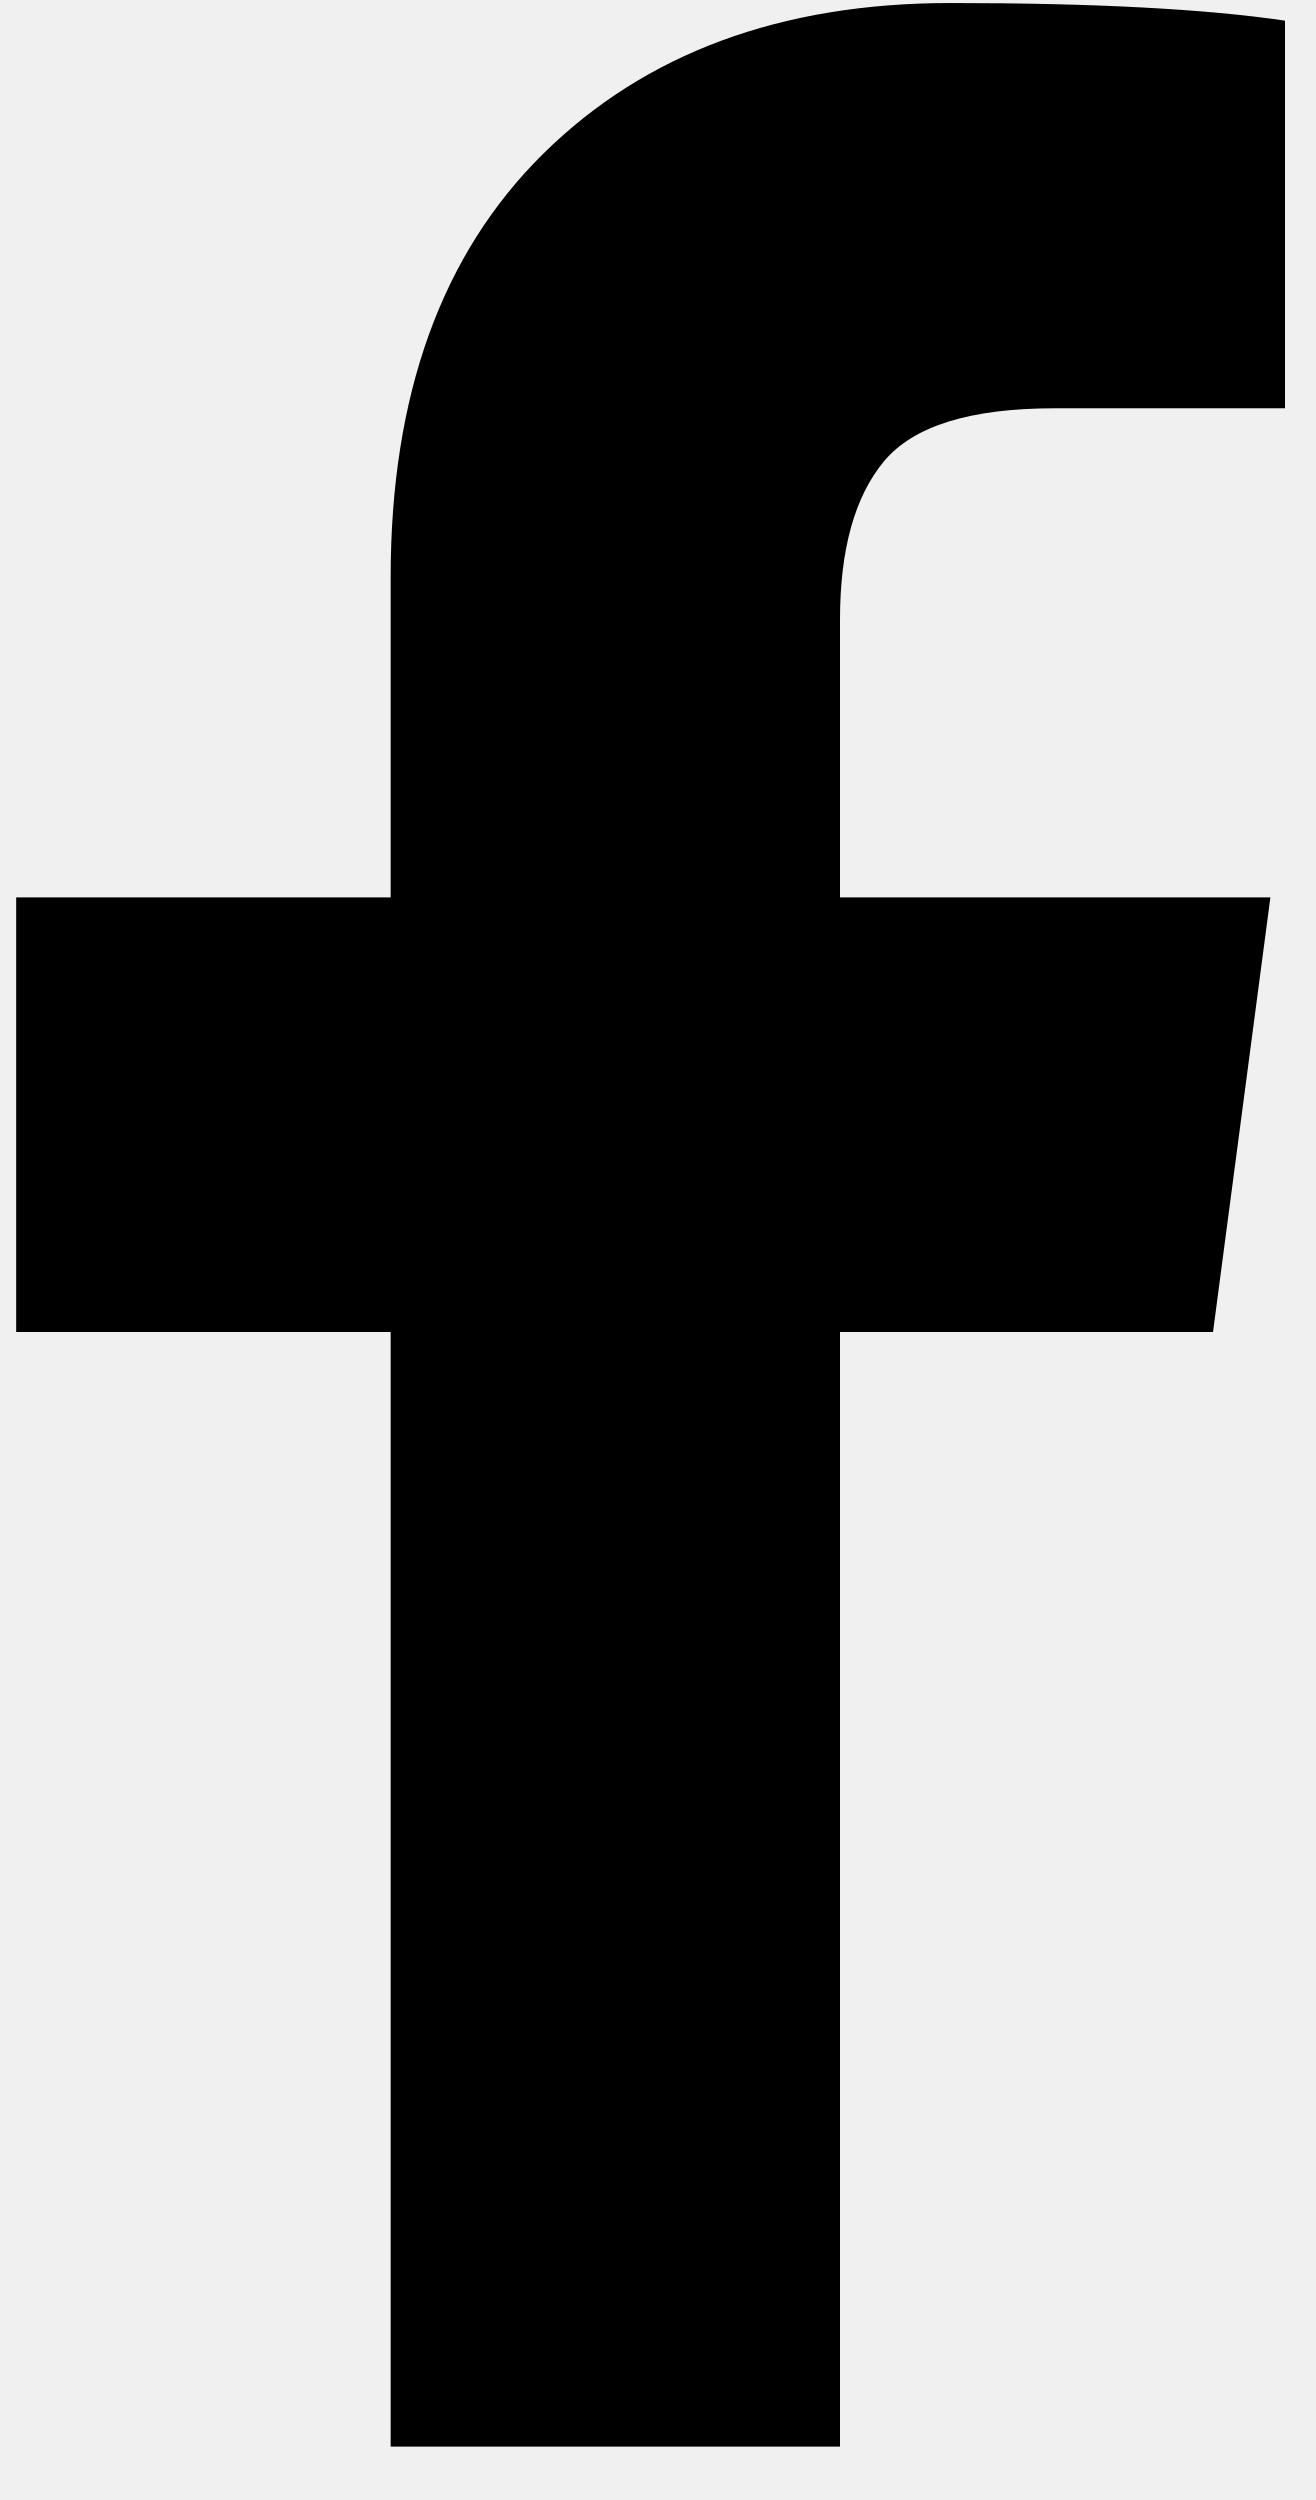
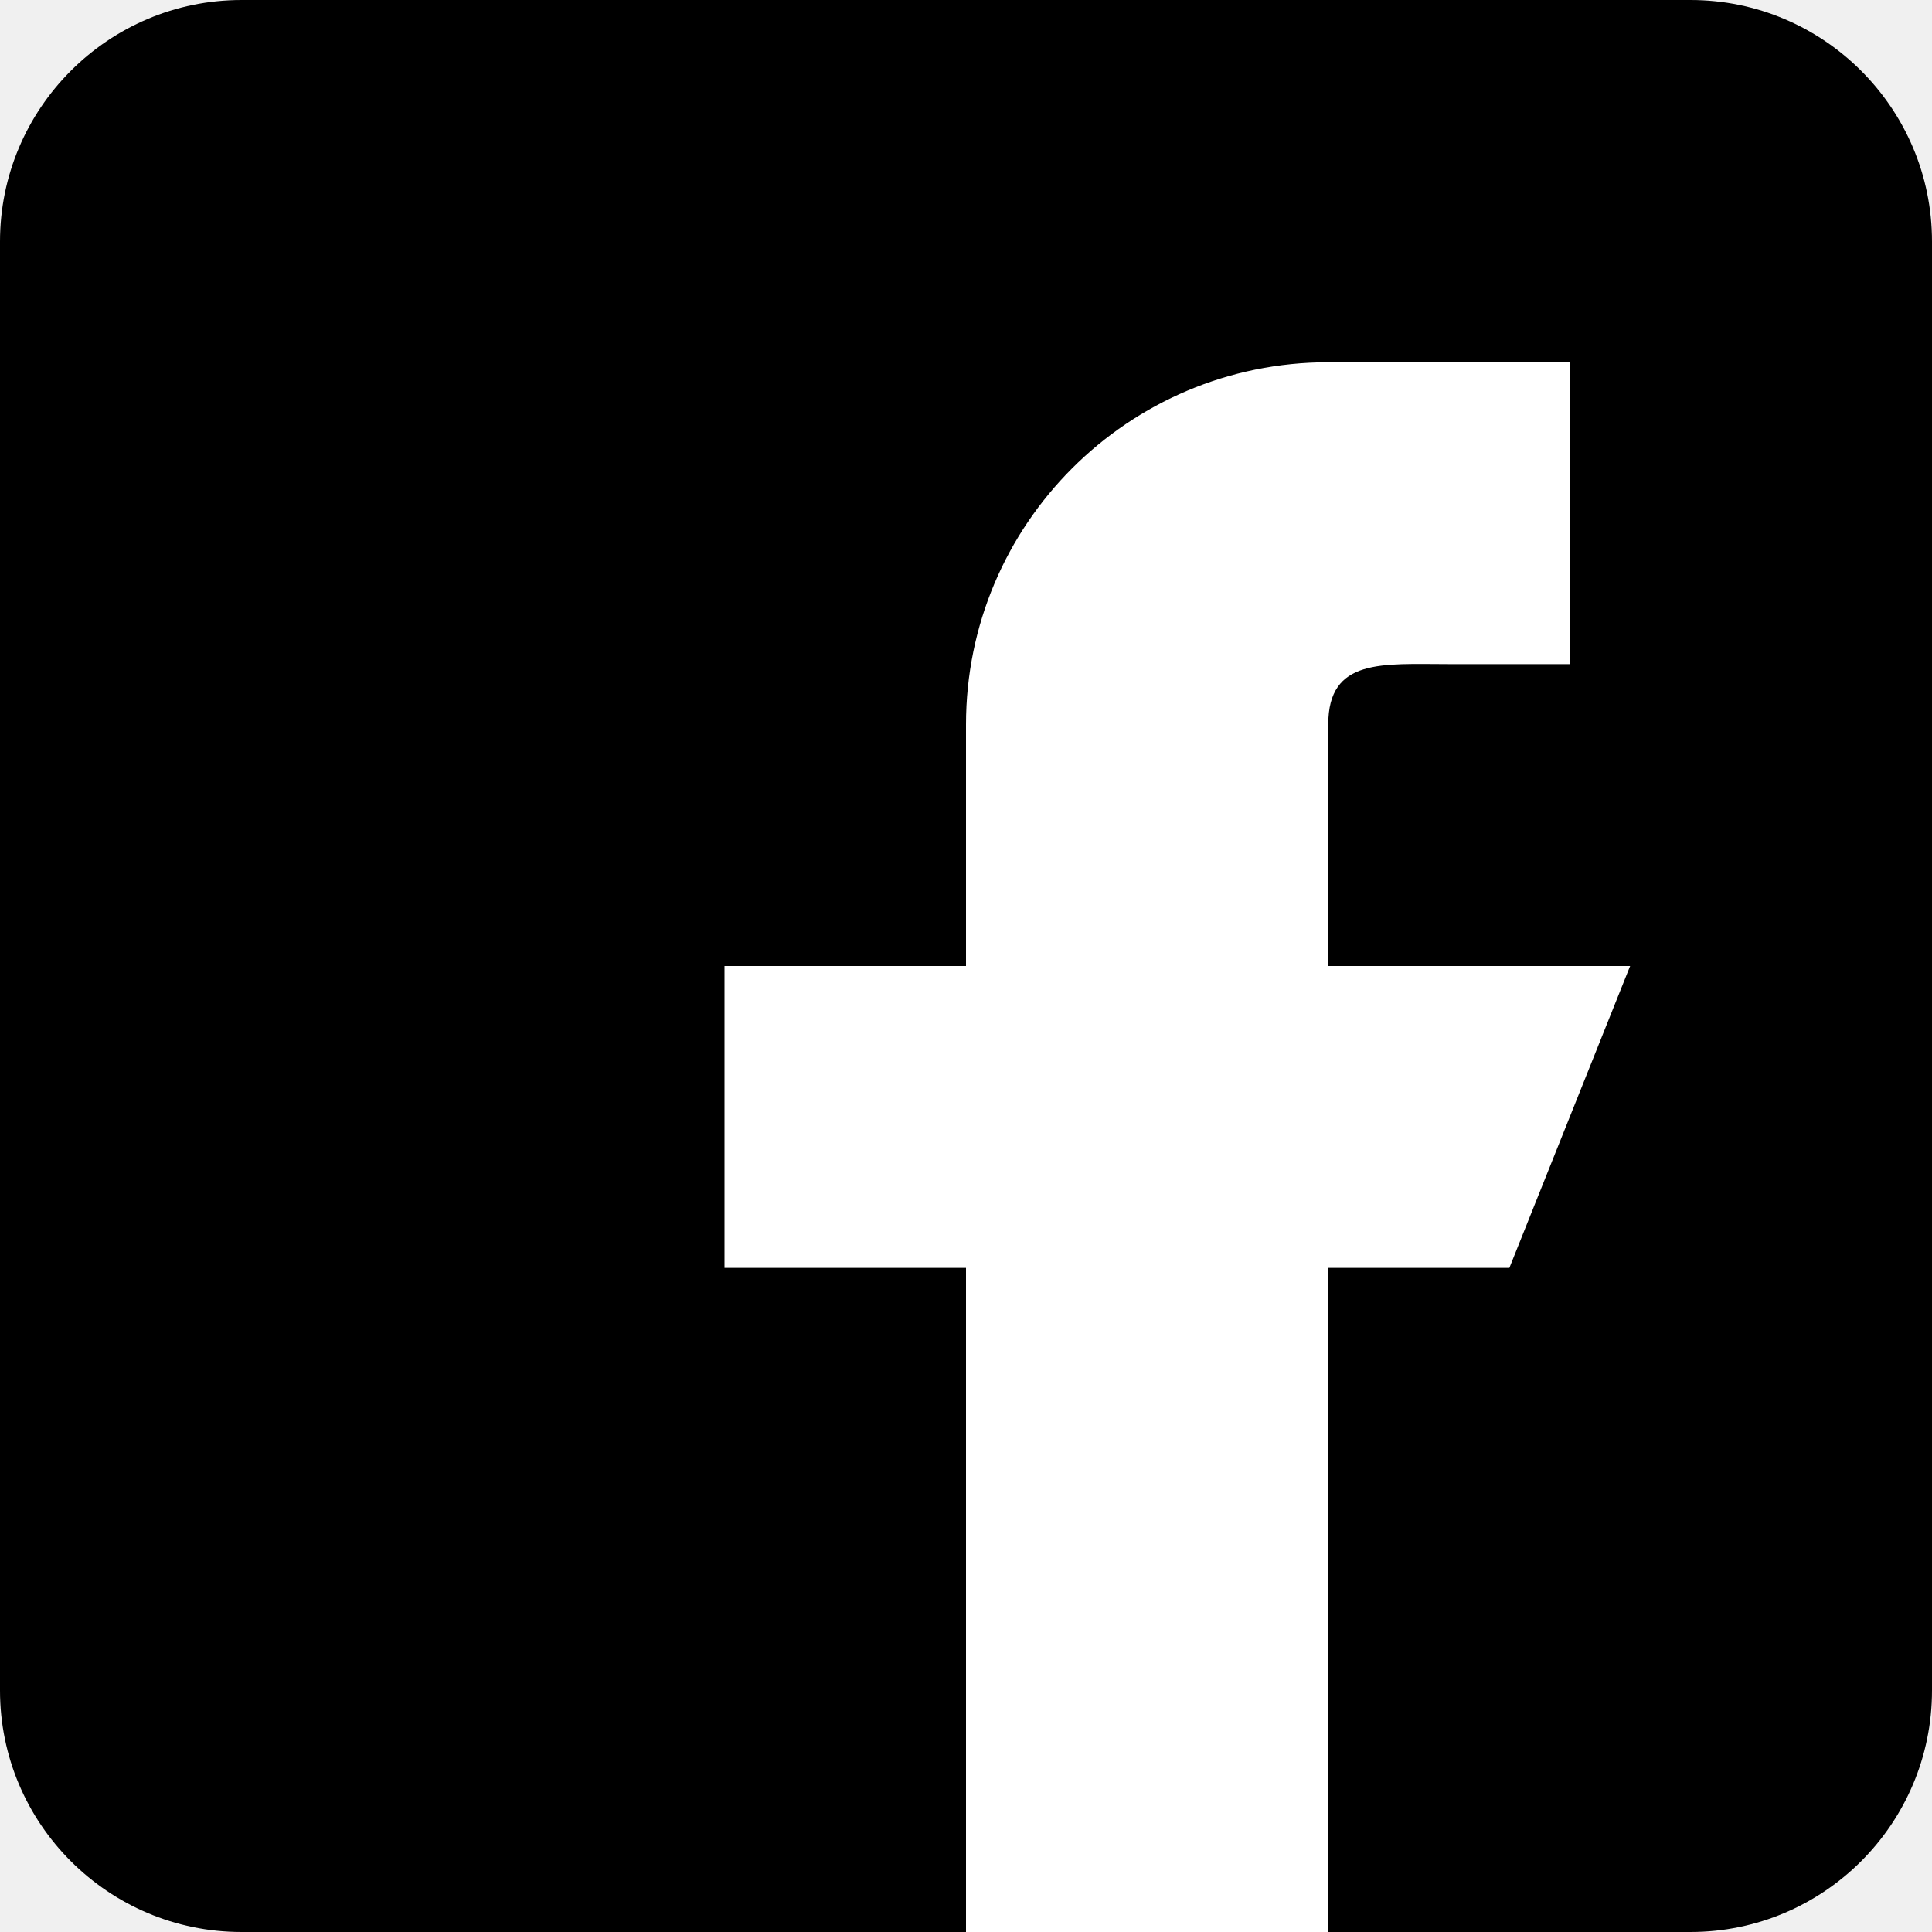
- <svg xmlns="http://www.w3.org/2000/svg" width="10" height="19" viewBox="0 0 10 19" version="1.1">
-   <defs />
-   <g id="Page-1" stroke="none" stroke-width="1" fill="none" fill-rule="evenodd">
-     <path d="M9.766,0.157 L9.766,3.103 L8.014,3.103 C7.374,3.103 6.943,3.237 6.719,3.505 C6.496,3.773 6.384,4.175 6.384,4.71 L6.384,6.82 L9.655,6.82 L9.219,10.123 L6.384,10.123 L6.384,18.594 L2.969,18.594 L2.969,10.123 L0.123,10.123 L0.123,6.82 L2.969,6.82 L2.969,4.387 C2.969,3.003 3.356,1.93 4.13,1.167 C4.904,0.404 5.934,0.023 7.222,0.023 C8.315,0.023 9.163,0.068 9.766,0.157 L9.766,0.157 Z" id="facebook" fill="#000000" />
-   </g>
+ <svg xmlns="http://www.w3.org/2000/svg" version="1.1" id="Capa_1" x="0px" y="0px" viewBox="0 0 512 512" style="enable-background:new 0 0 512 512;" xml:space="preserve">
+   <path d="M448,0H64C28.704,0,0,28.704,0,64v384c0,35.296,28.704,64,64,64h384c35.296,0,64-28.704,64-64V64  C512,28.704,483.296,0,448,0z" />
+   <path style="fill: #fff" d="M432,256h-80v-64c0-17.664,14.336-16,32-16h32V96h-64l0,0c-53.024,0-96,42.976-96,96v64h-64v80h64  v176h96V336h48L432,256z" />
+   <g>
+ </g>
+   <g>
+ </g>
+   <g>
+ </g>
+   <g>
+ </g>
+   <g>
+ </g>
+   <g>
+ </g>
+   <g>
+ </g>
+   <g>
+ </g>
+   <g>
+ </g>
+   <g>
+ </g>
+   <g>
+ </g>
+   <g>
+ </g>
+   <g>
+ </g>
+   <g>
+ </g>
+   <g>
+ </g>
</svg>
